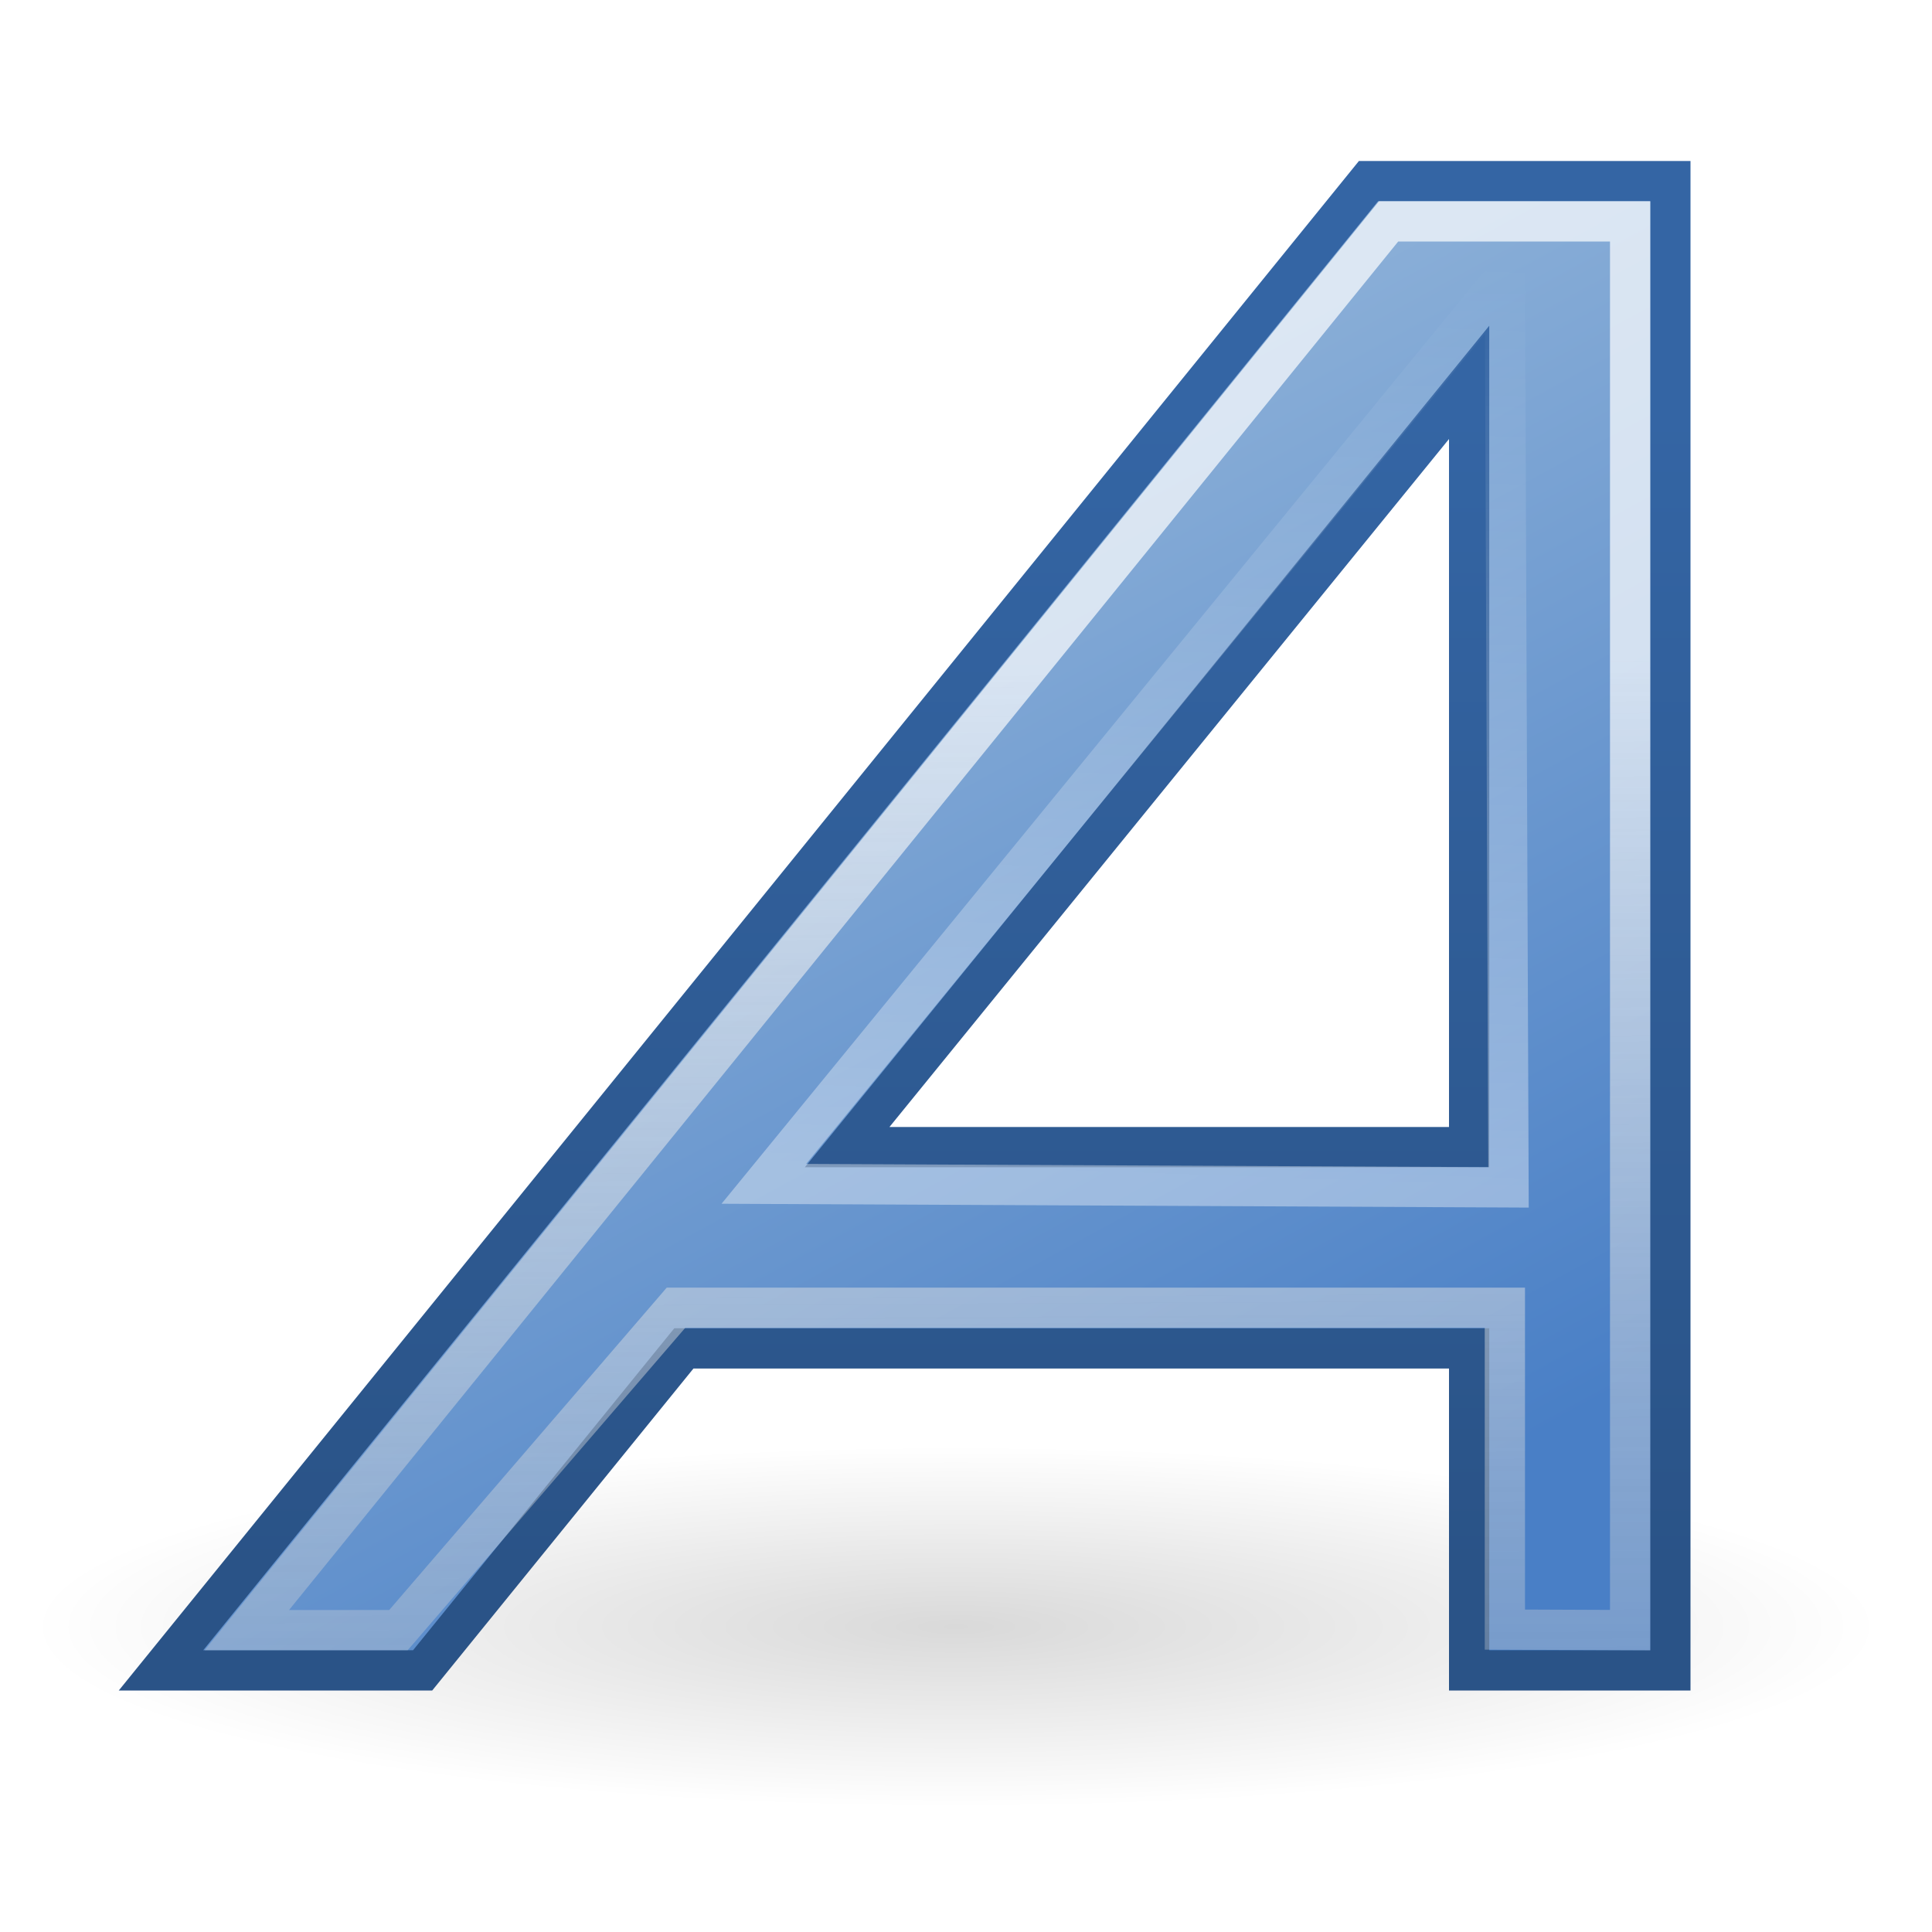
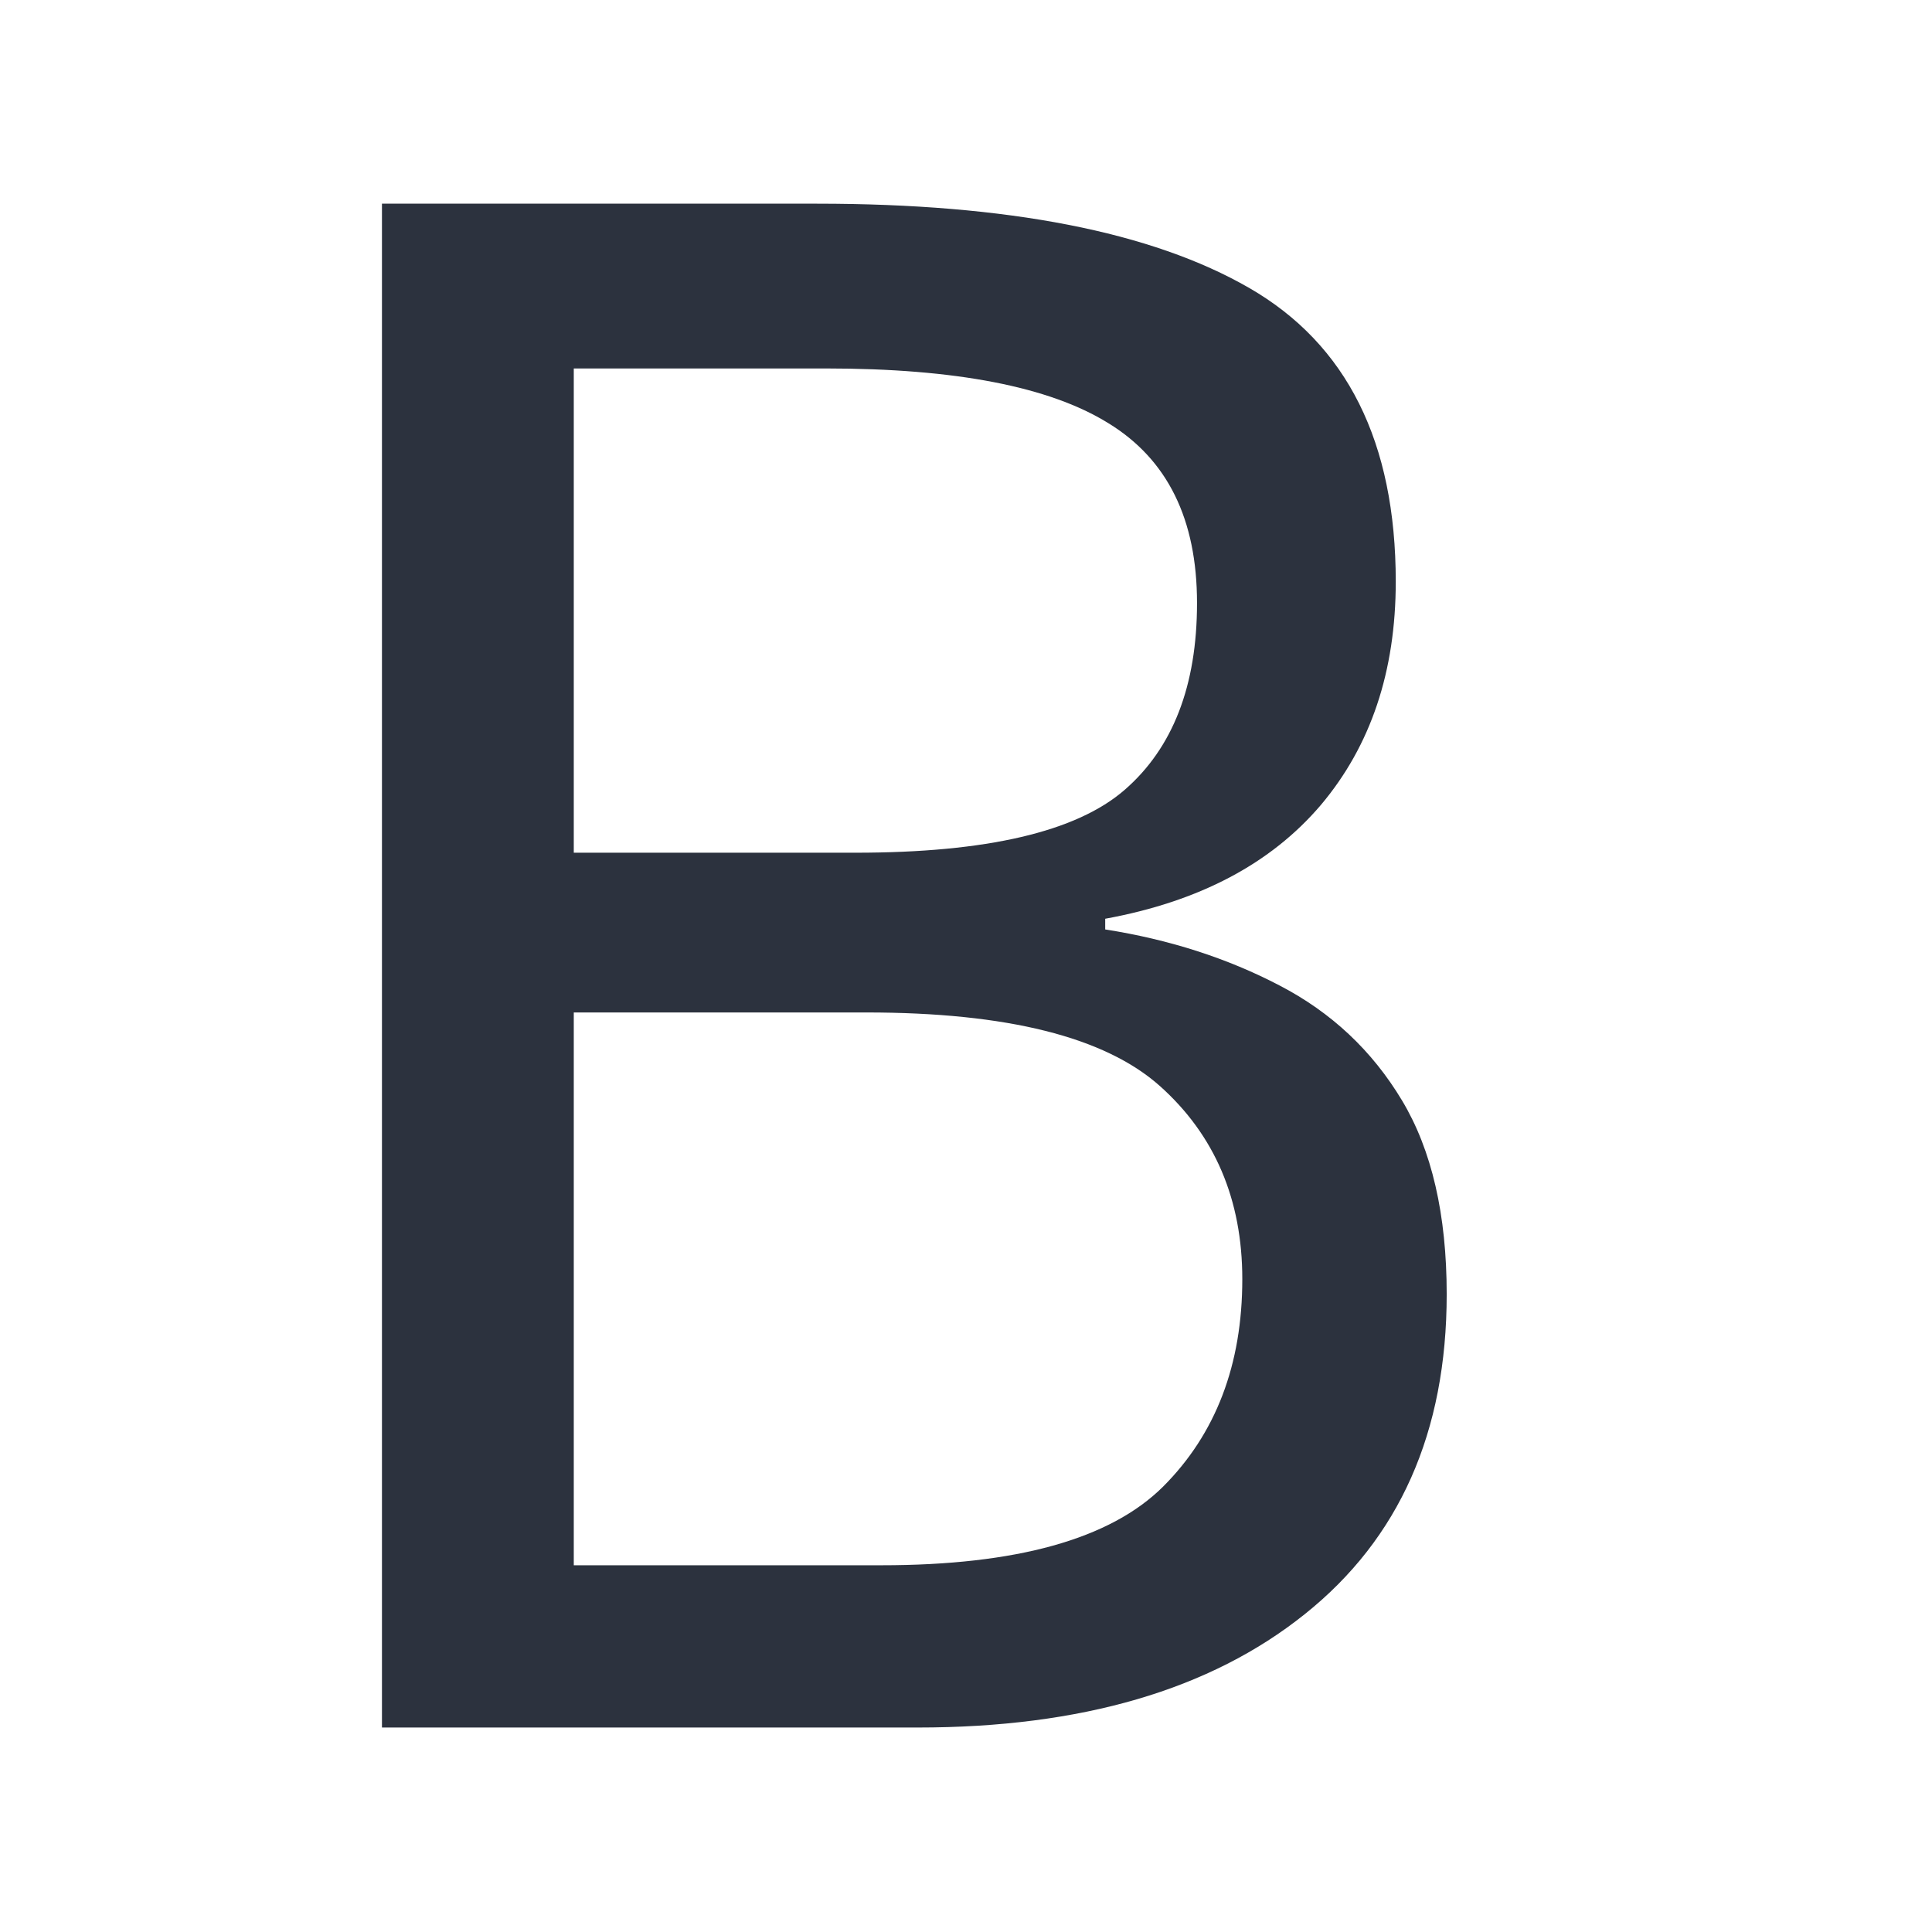
- <svg xmlns="http://www.w3.org/2000/svg" xmlns:xlink="http://www.w3.org/1999/xlink" width="48" height="48" id="svg1306" version="1.0">
-   <defs id="defs1308">
-     <radialGradient xlink:href="#linearGradient8662" id="radialGradient2494" gradientUnits="userSpaceOnUse" gradientTransform="matrix(1,0,0,0.536723,6.419148e-15,16.87306)" cx="24.837" cy="36.421" fx="24.837" fy="36.421" r="15.645" />
-     <linearGradient id="linearGradient3118">
-       <stop style="stop-color:#000000;stop-opacity:1;" offset="0" id="stop3120" />
-       <stop style="stop-color:#000000;stop-opacity:0;" offset="1" id="stop3122" />
-     </linearGradient>
-     <linearGradient id="linearGradient2243">
-       <stop id="stop2245" offset="0" style="stop-color:#2a5387;stop-opacity:1" />
-       <stop id="stop2247" offset="1" style="stop-color:#3465a4;stop-opacity:1;" />
-     </linearGradient>
-     <linearGradient id="linearGradient2233">
-       <stop style="stop-color:#ffffff;stop-opacity:1;" offset="0" id="stop2235" />
-       <stop style="stop-color:#ffffff;stop-opacity:0;" offset="1" id="stop2237" />
-     </linearGradient>
-     <linearGradient id="linearGradient3682">
-       <stop style="stop-color:#497fc6;stop-opacity:1;" offset="0" id="stop3684" />
-       <stop style="stop-color:#90b3d9;stop-opacity:1;" offset="1" id="stop3686" />
-     </linearGradient>
-     <linearGradient id="linearGradient2834">
-       <stop style="stop-color:#ffffff;stop-opacity:1;" offset="0" id="stop2836" />
-       <stop style="stop-color:#b3b3b3;stop-opacity:0;" offset="1" id="stop2838" />
-     </linearGradient>
-     <linearGradient id="linearGradient8662">
-       <stop style="stop-color:#000000;stop-opacity:1;" offset="0" id="stop8664" />
-       <stop style="stop-color:#000000;stop-opacity:0;" offset="1" id="stop8666" />
-     </linearGradient>
-     <linearGradient xlink:href="#linearGradient2233" id="linearGradient2327" gradientUnits="userSpaceOnUse" gradientTransform="translate(5.000006,1)" x1="30.123" y1="28.5" x2="30.916" y2="5.399" />
-     <linearGradient xlink:href="#linearGradient2834" id="linearGradient2330" gradientUnits="userSpaceOnUse" gradientTransform="translate(6.000004,1)" x1="20.847" y1="15.433" x2="21.077" y2="61.926" />
-     <linearGradient xlink:href="#linearGradient3682" id="linearGradient2333" gradientUnits="userSpaceOnUse" gradientTransform="translate(6.000004,1)" x1="29.033" y1="36.445" x2="14.334" y2="9.46" />
-     <linearGradient xlink:href="#linearGradient2243" id="linearGradient2335" gradientUnits="userSpaceOnUse" gradientTransform="translate(6.000004,4)" x1="22.125" y1="34.963" x2="22.125" y2="6.25" />
-     <radialGradient xlink:href="#linearGradient8662" id="radialGradient2499" gradientUnits="userSpaceOnUse" gradientTransform="matrix(1,0,0,0.536723,1.528049e-13,16.87306)" cx="24.837" cy="36.421" fx="24.837" fy="36.421" r="15.645" />
-     <radialGradient xlink:href="#linearGradient8662" id="radialGradient2503" gradientUnits="userSpaceOnUse" gradientTransform="matrix(1,0,0,0.536723,-2.399233e-14,16.87306)" cx="24.837" cy="36.421" fx="24.837" fy="36.421" r="15.645" />
-     <linearGradient xlink:href="#linearGradient3118" id="linearGradient3124" x1="27.062" y1="42.001" x2="27.062" y2="37.981" gradientUnits="userSpaceOnUse" gradientTransform="matrix(1,0,0,0.555556,0,18.66667)" />
-   </defs>
-   <g id="layer5" style="display:inline">
-     <path style="opacity:0.15;color:#000000;fill:url(#radialGradient2494);fill-opacity:1;fill-rule:evenodd;stroke:none;stroke-width:1;stroke-linecap:butt;stroke-linejoin:miter;marker:none;marker-start:none;marker-mid:none;marker-end:none;stroke-miterlimit:10;stroke-dasharray:none;stroke-dashoffset:0;stroke-opacity:1;visibility:visible;display:inline;overflow:visible" id="path2492" d="M 40.482 36.421 A 15.645 8.397 0 1 1  9.192,36.421 A 15.645 8.397 0 1 1  40.482 36.421 z" transform="matrix(1.470144,0,0,0.535474,-12.76416,20.91534)" />
-   </g>
-   <g id="layer2" style="display:inline">
-     <path style="fill:url(#linearGradient2333);fill-opacity:1;fill-rule:evenodd;stroke:url(#linearGradient2335);stroke-width:1;stroke-linecap:butt;stroke-linejoin:miter;stroke-miterlimit:4;stroke-dasharray:none;stroke-opacity:1" d="M 34,4.5 L 4,41.5 L 10.5,41.5 L 16.991,33.5 L 36.5,33.5 L 36.5,41.5 L 41.5,41.5 L 41.5,4.5 L 34,4.5 z M 36.5,9.5 L 36.5,28.5 L 21.047,28.5 L 36.5,9.5 z " id="path2211" />
-     <path id="path2237" d="M 6.133,40.5 L 34.5,5.5 L 40.5,5.5 L 40.5,40.5 L 37.388,40.487 L 37.388,32.491 L 16.794,32.491 L 9.899,40.5 L 6.133,40.5 z " style="font-size:54.869px;font-style:normal;font-variant:normal;font-weight:bold;font-stretch:normal;text-align:start;line-height:125%;writing-mode:lr-tb;text-anchor:start;opacity:0.7;fill:none;fill-opacity:1;stroke:url(#linearGradient2330);stroke-width:1;stroke-linecap:butt;stroke-linejoin:miter;stroke-miterlimit:4;stroke-dasharray:none;stroke-opacity:1;display:inline;font-family:Bitstream Vera Sans" />
-     <path style="opacity:0.385;fill:none;fill-opacity:1;fill-rule:evenodd;stroke:url(#linearGradient2327);stroke-width:1;stroke-linecap:butt;stroke-linejoin:miter;stroke-miterlimit:4;stroke-dasharray:none;stroke-opacity:1" d="M 18.977,29.412 L 37.479,29.5 L 37.388,6.899 L 18.977,29.412 z " id="path2239" />
-   </g>
+ <svg xmlns="http://www.w3.org/2000/svg" version="1.1" id="Ebene_1" x="0px" y="0px" viewBox="-542 542.9 48 48" enable-background="new -542 542.9 48 48" xml:space="preserve">
+   <text transform="matrix(1 0 0 1 -537.651 585.8199)" fill="#2C323E" font-family="'Arial-ItalicMT'" font-size="53.009">B</text>
</svg>
